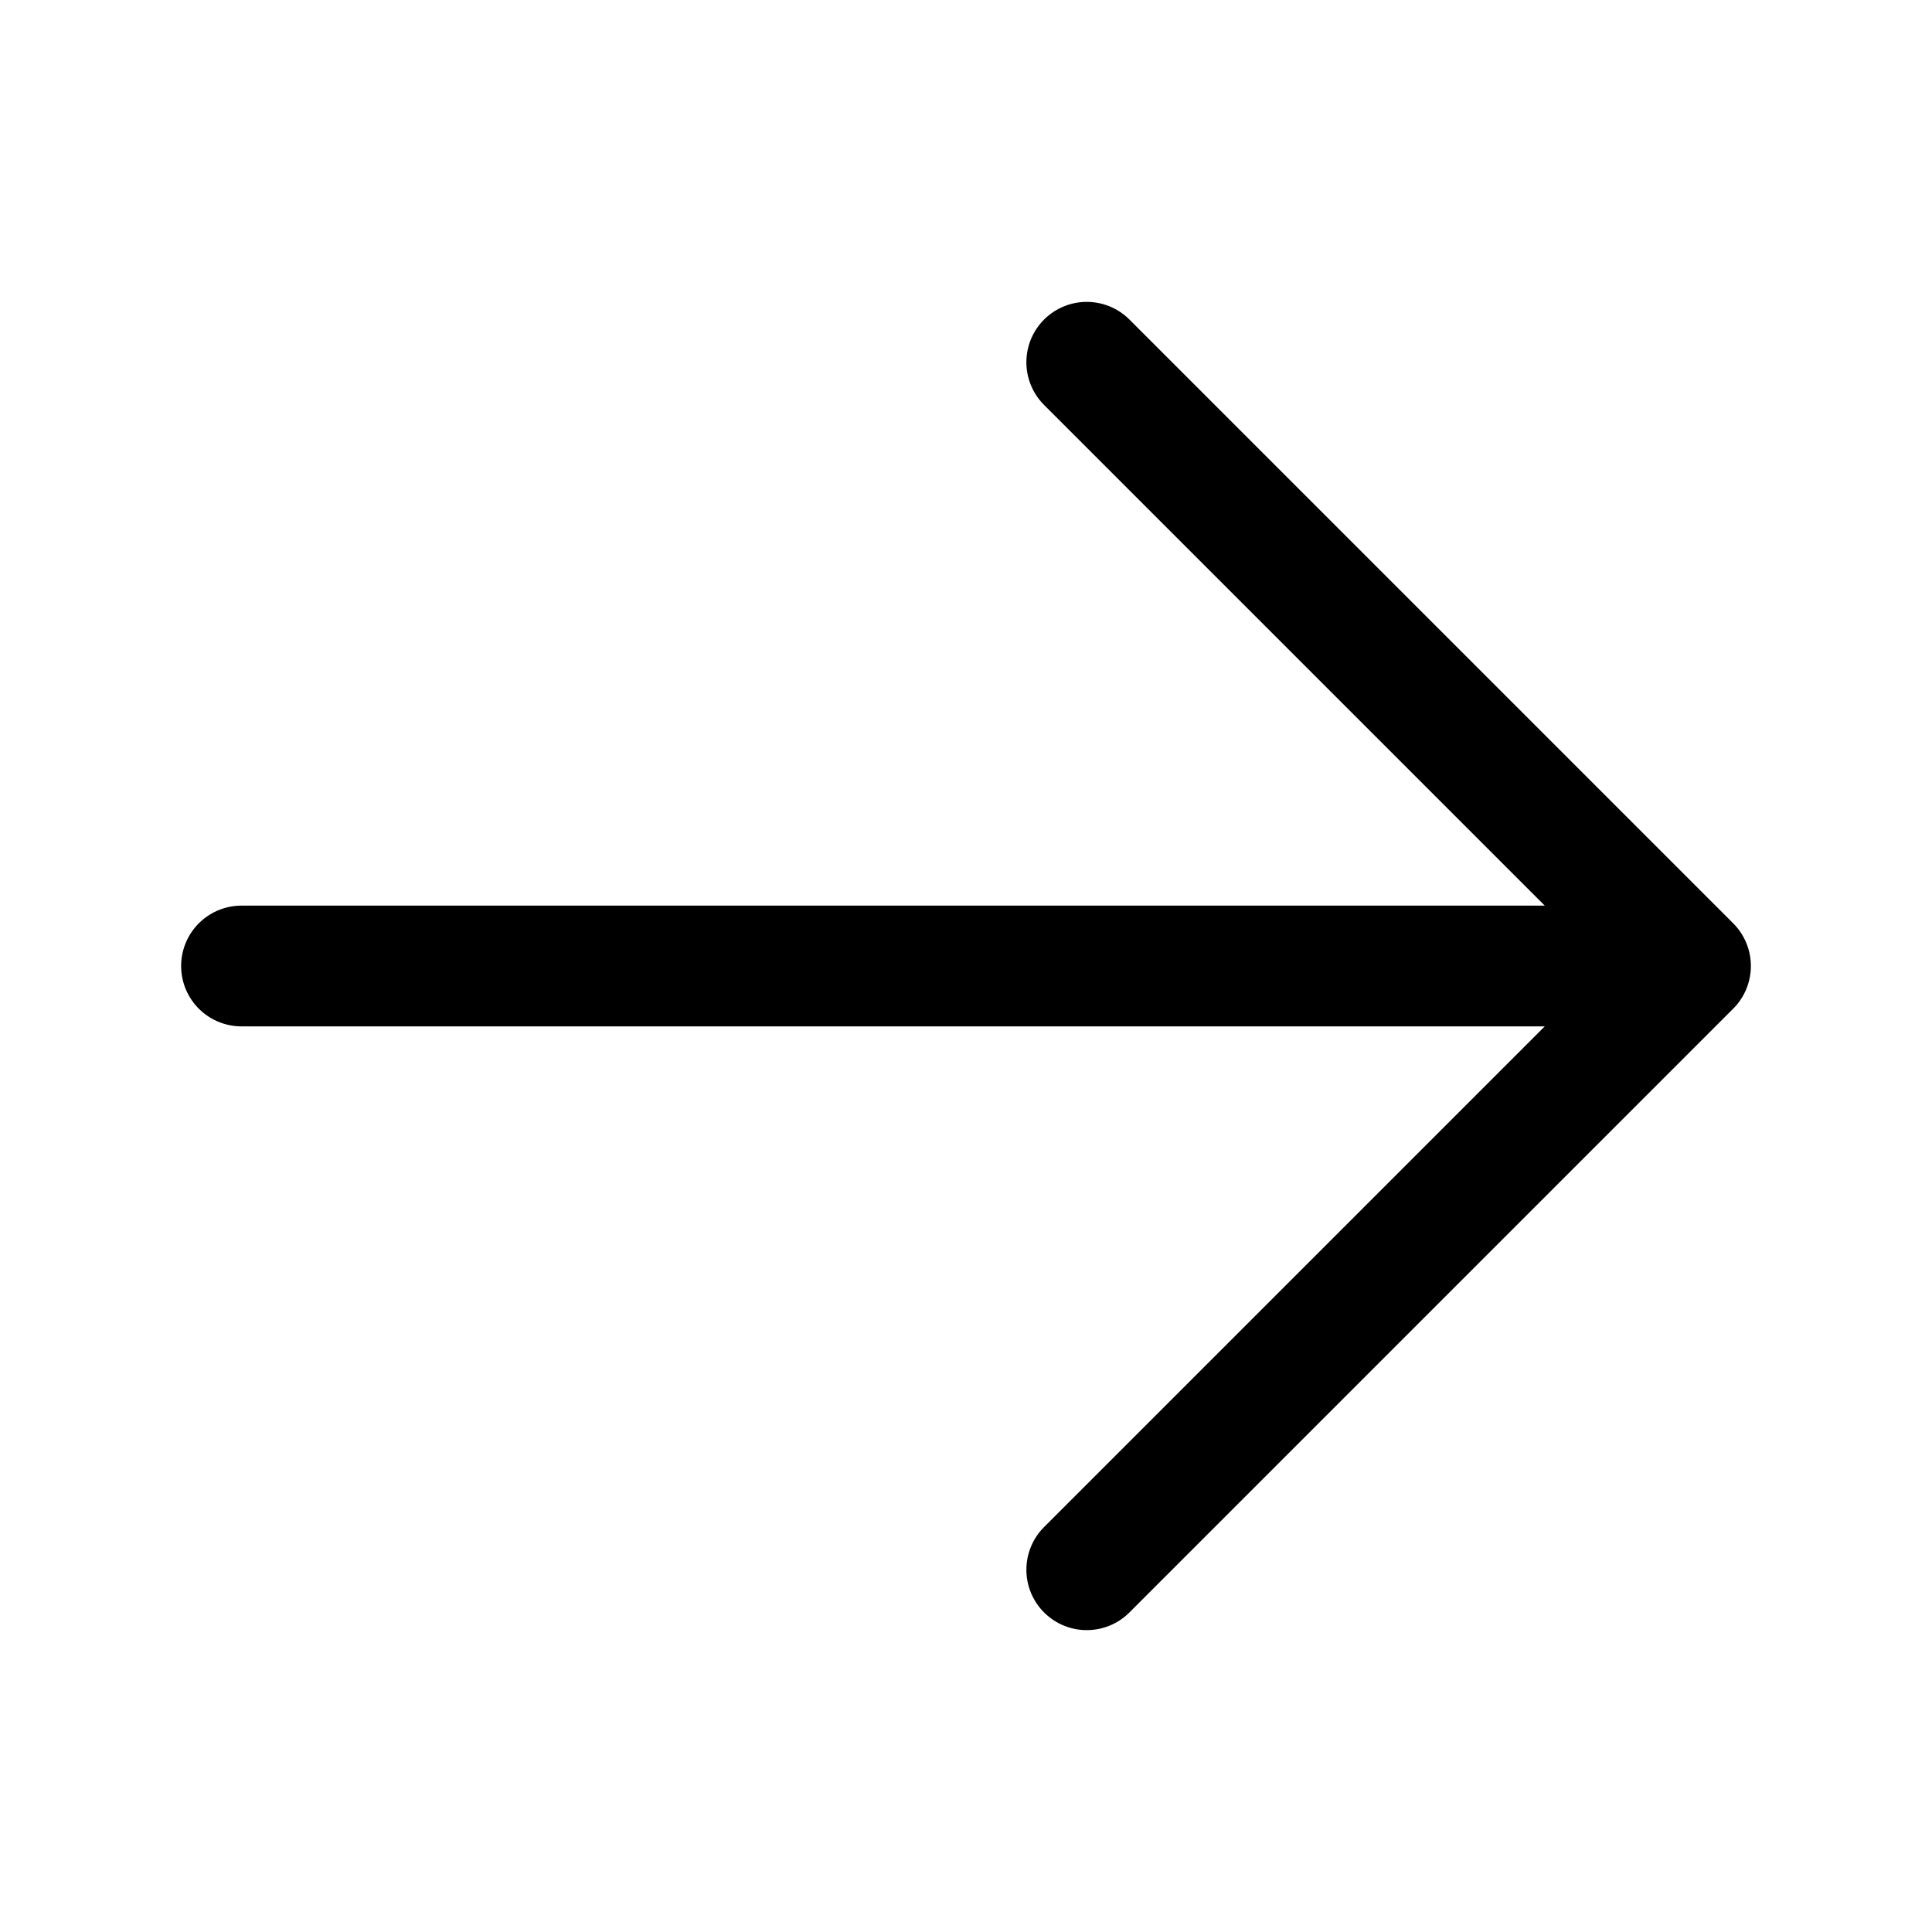
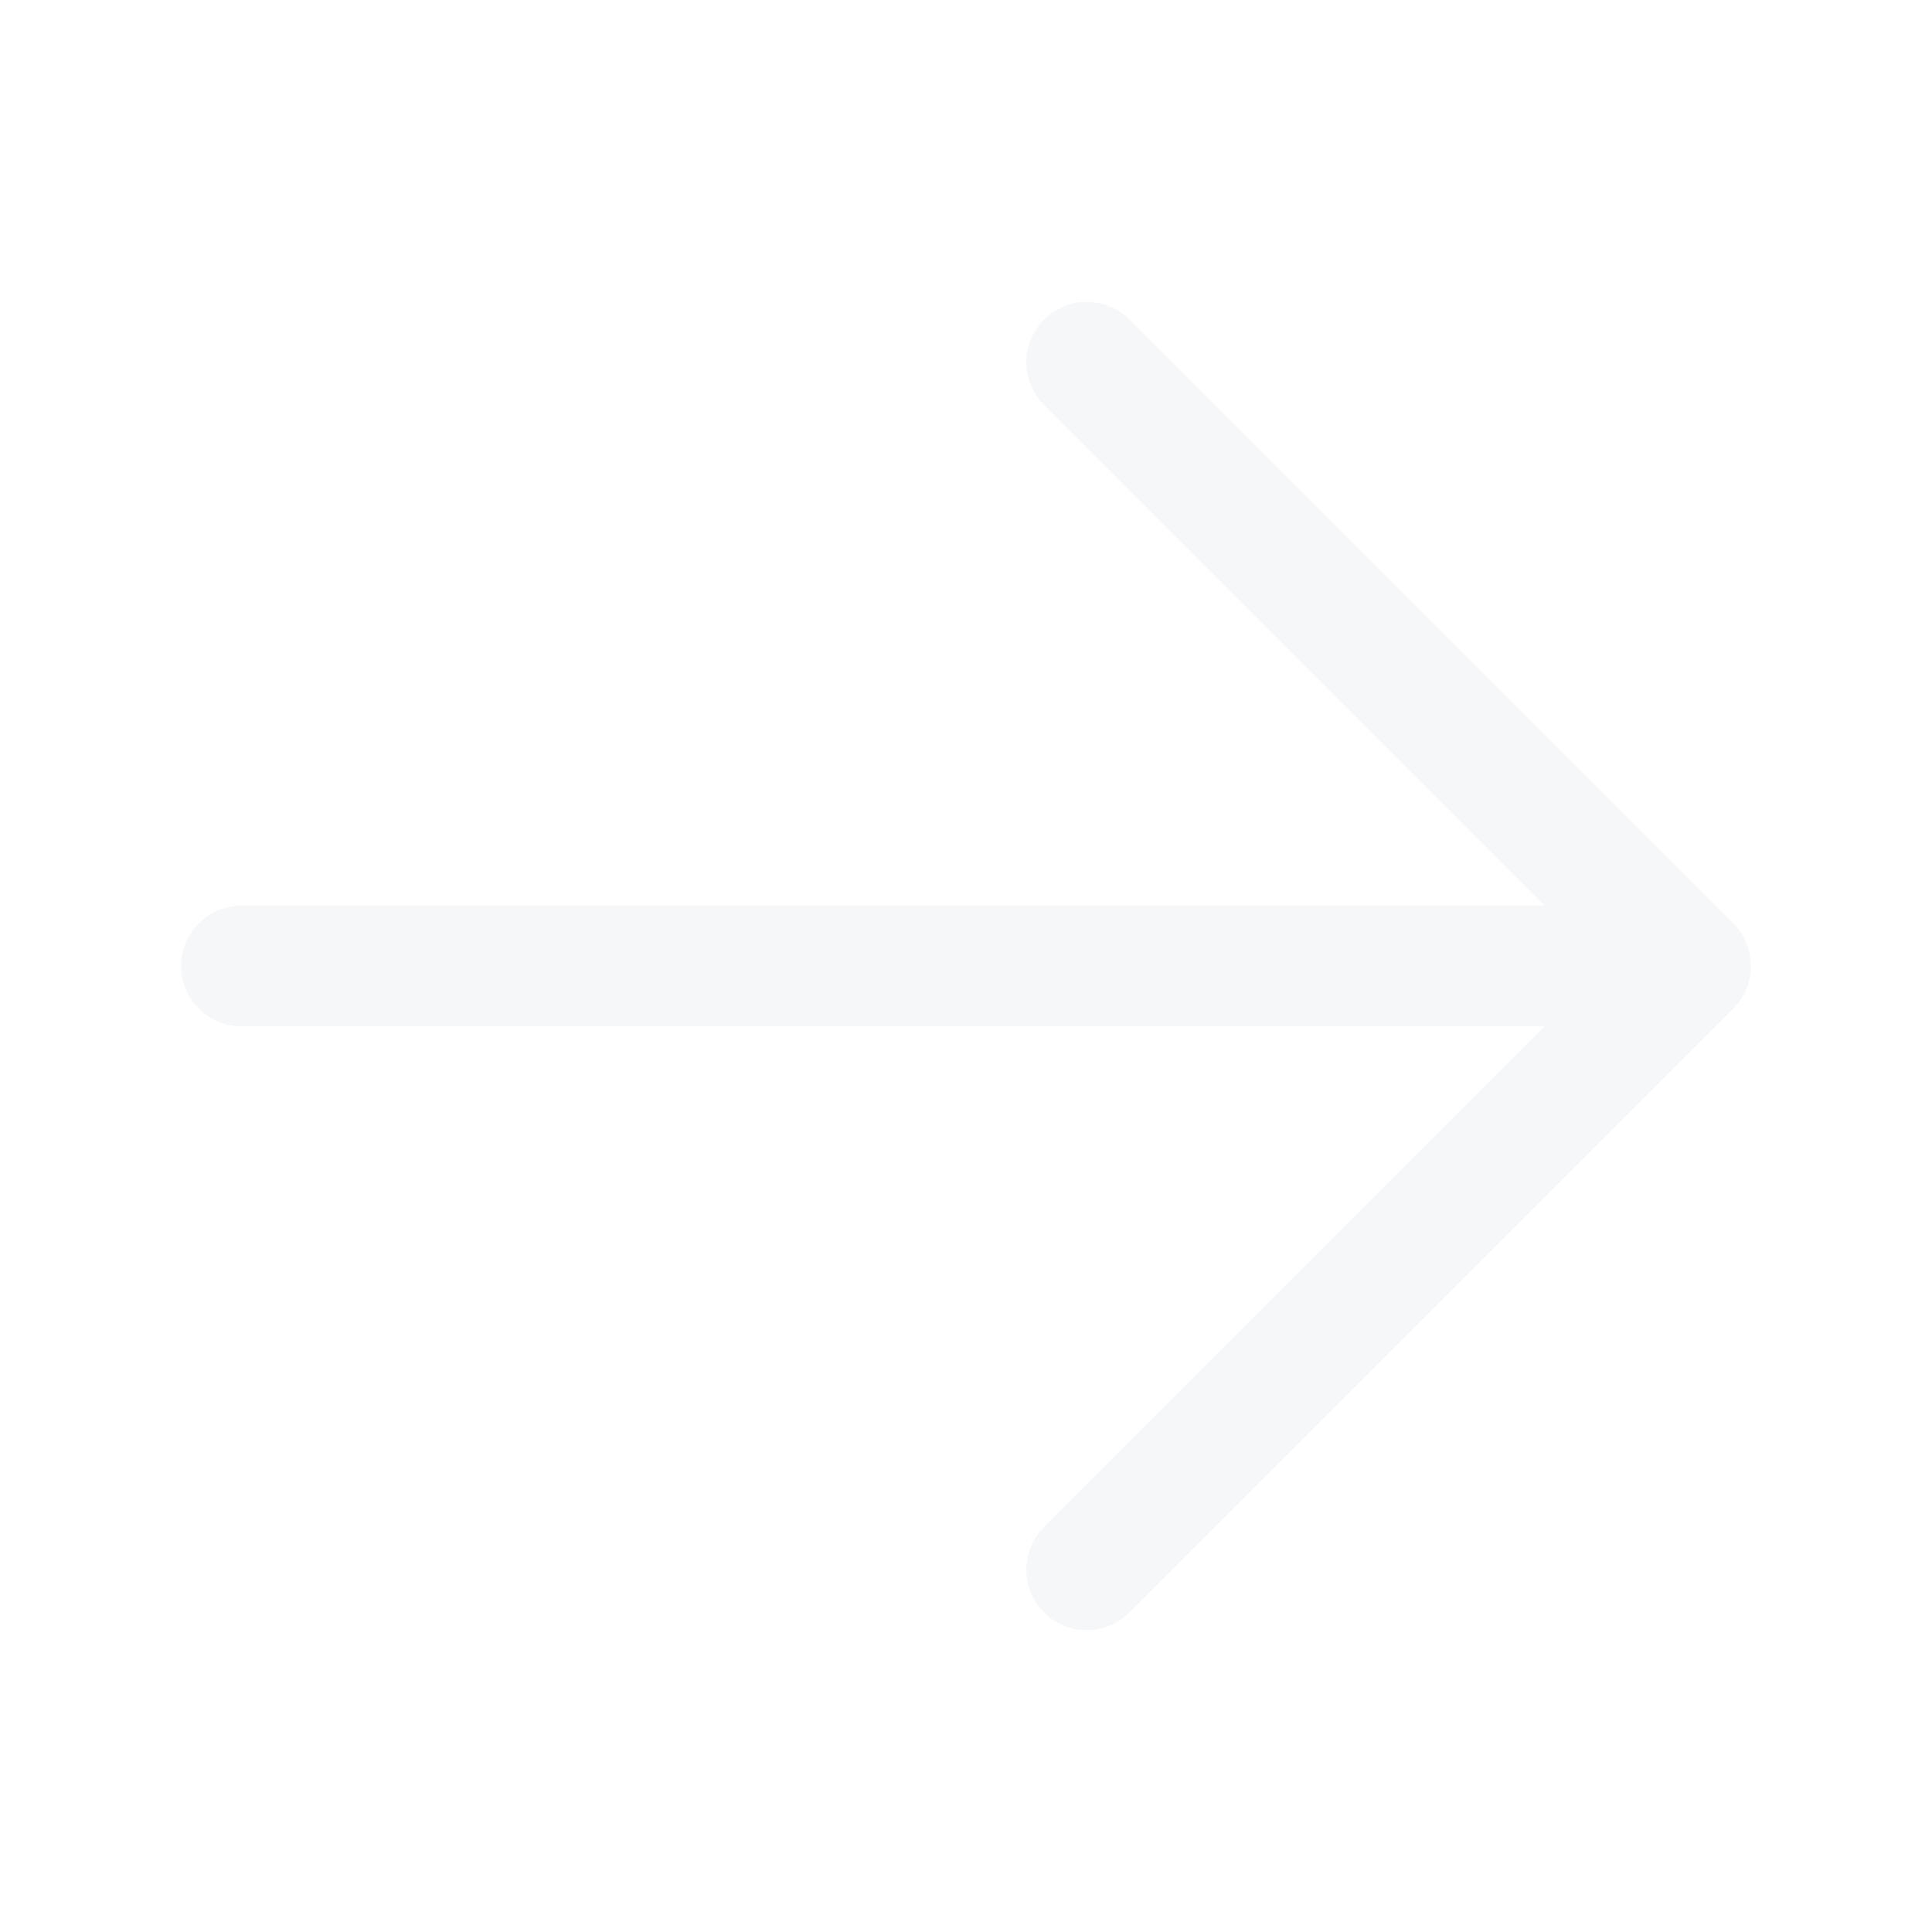
- <svg xmlns="http://www.w3.org/2000/svg" fill="none" viewBox="0 0 24 24" stroke-width="1.5" stroke="currentColor" class="w-6 h-6">
+ <svg xmlns="http://www.w3.org/2000/svg" fill="none" viewBox="0 0 24 24" stroke-width="1.5" stroke="#f6f7f9" class="w-6 h-6">
  <path stroke-linecap="round" stroke-linejoin="round" d="M13.5 4.5 21 12m0 0-7.5 7.5M21 12H3" />
</svg>
